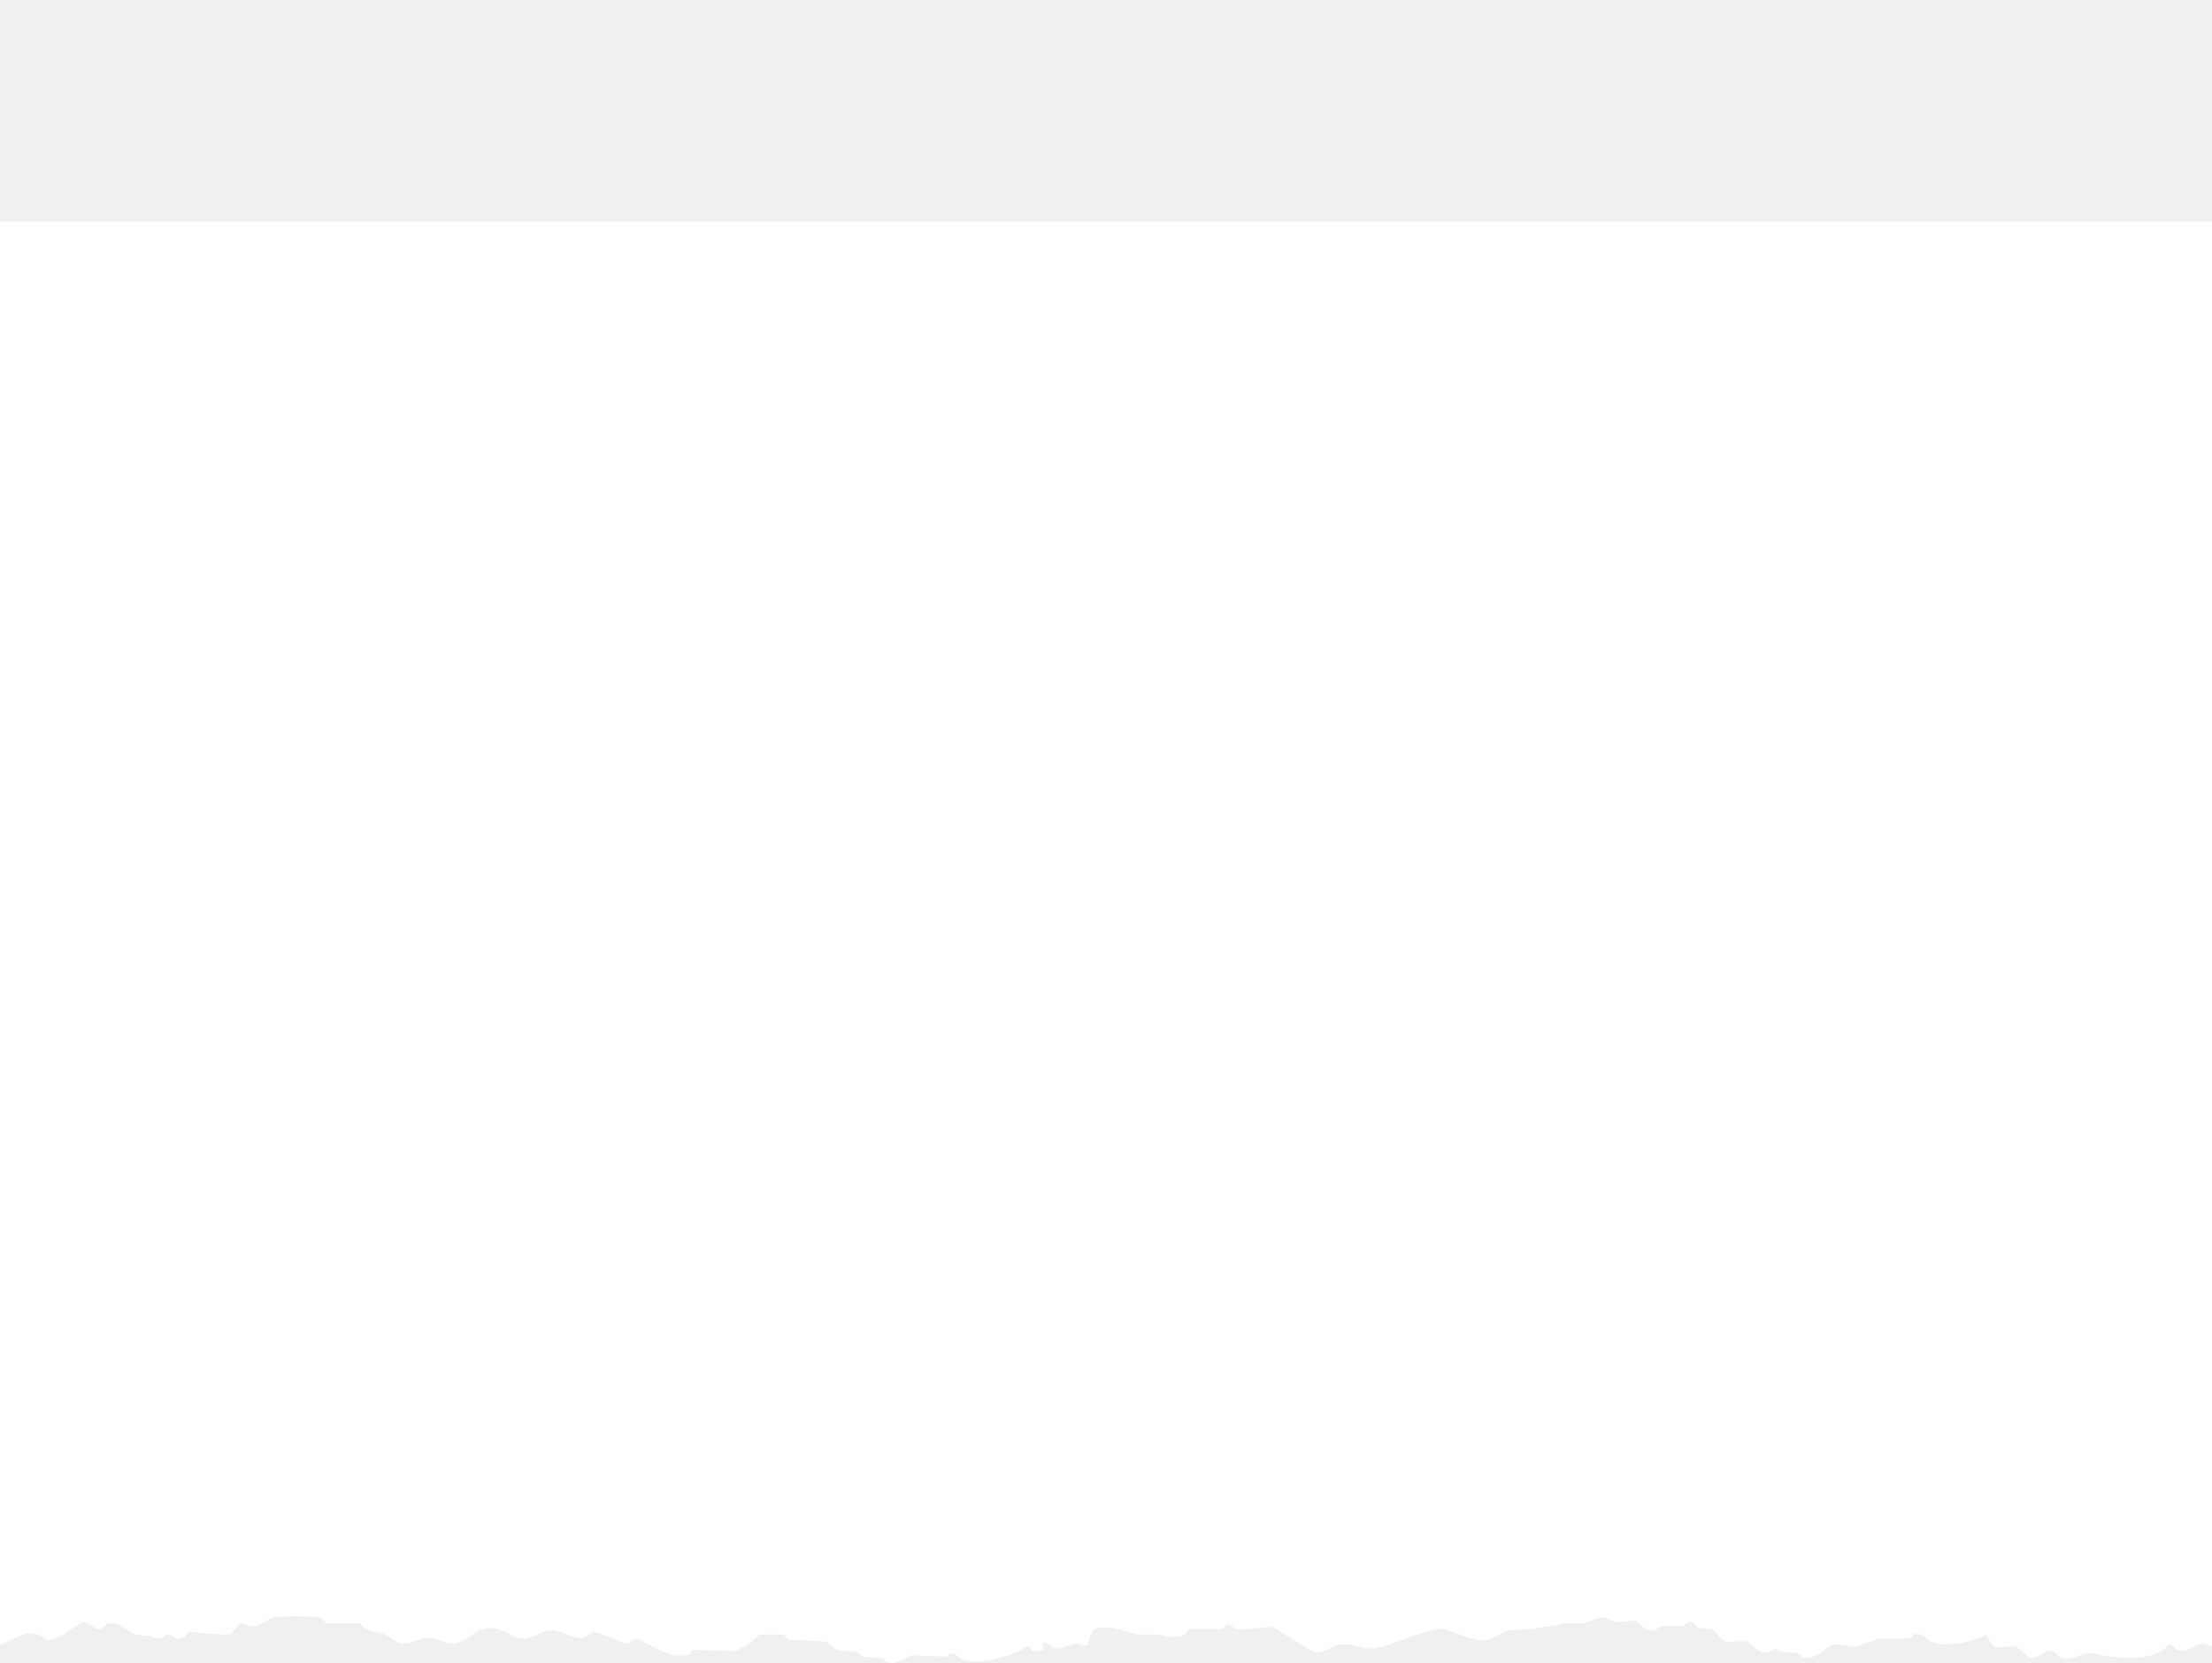
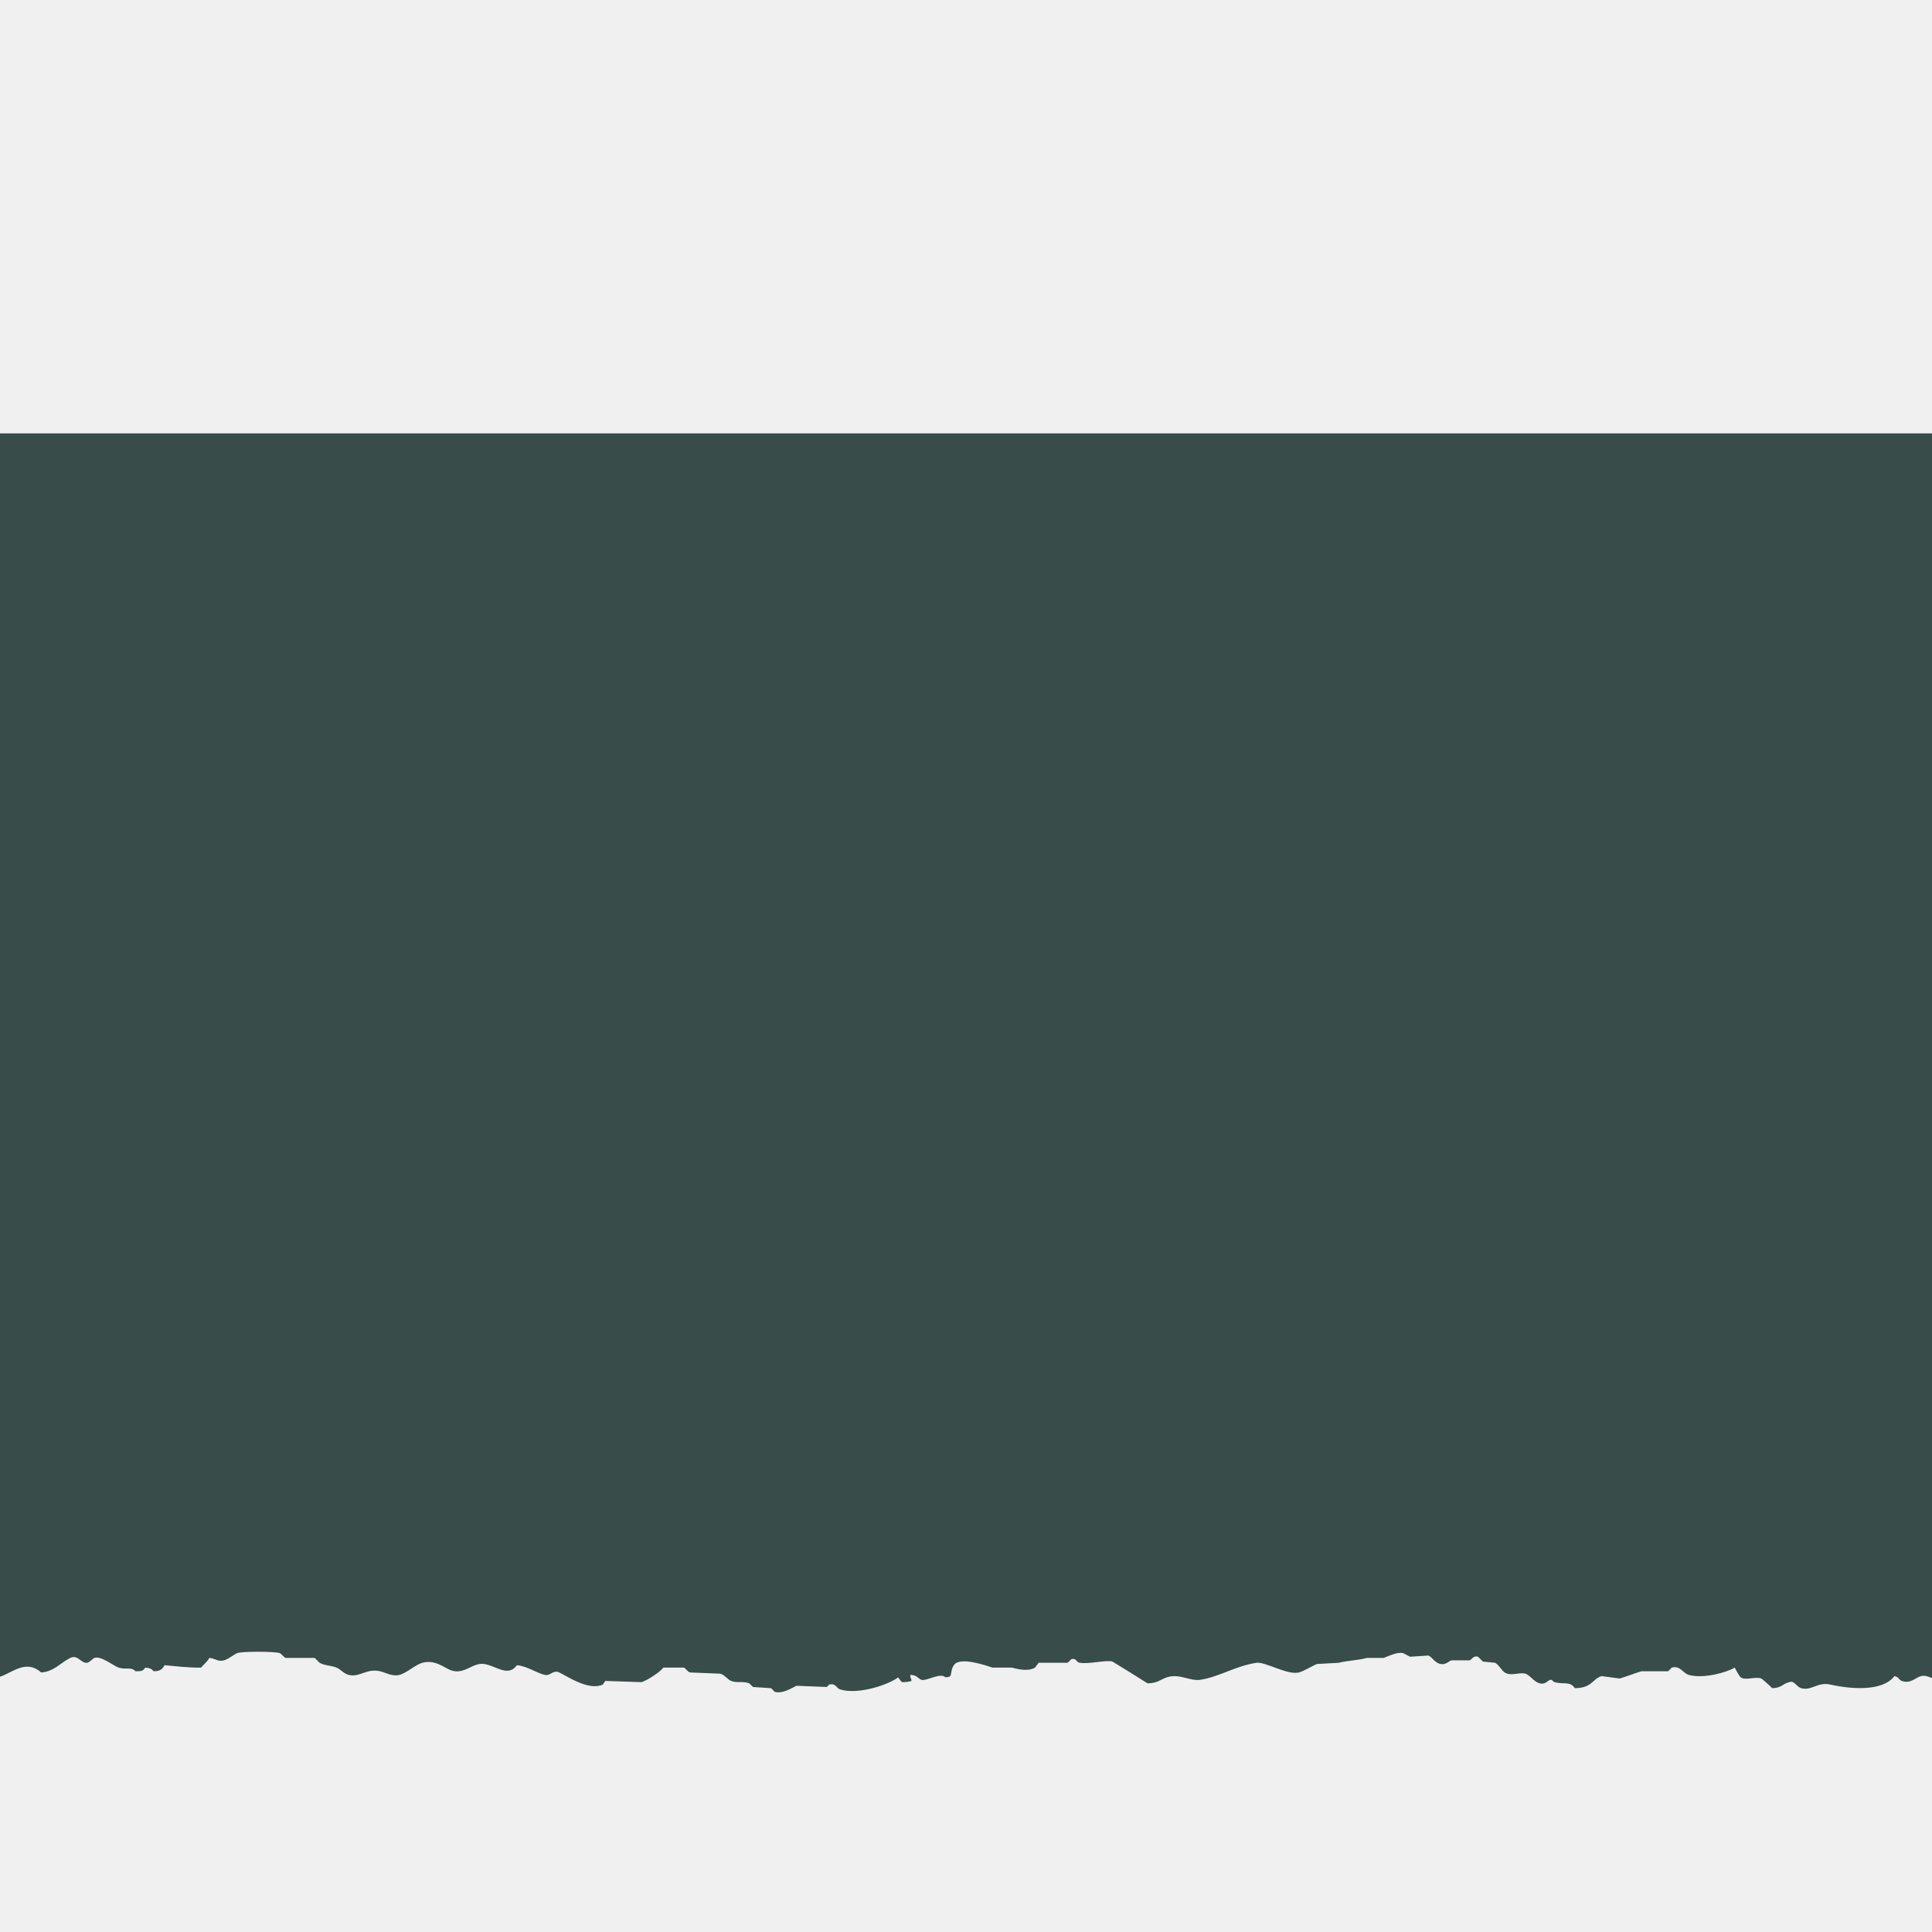
- <svg xmlns="http://www.w3.org/2000/svg" version="1.1" id="Layer_1" x="0px" y="0px" width="798px" height="600px" viewBox="0 0 798 600" enable-background="new 0 0 798 600" xml:space="preserve">
-   <path fill-rule="evenodd" clip-rule="evenodd" fill="#ffffff" d="M-1,80c266.64,0,533.359,0,800,0c0,12.999,0,501.301,0,514.3  c-1.979-0.251-3.19-1.51-5.5-1c-2.073,0.458-4.398,3.336-8,2c-1.363-0.506-0.945-1.542-3-2c-4.889,6.421-17.787,5.443-26.5,3.5  c-5.321-1.187-7.796,2.695-12,1.5c-2.144-0.609-2.77-3.334-5-2.5c-2.848,0.736-2.954,2.354-7,2.5c-0.38-0.469-4.143-3.869-4.5-4  c-2.584-0.948-6.562,0.988-8.5-0.5c-0.765-0.587-1.982-3.179-2.5-4c-3.338,1.996-12.865,4.709-19,3c-2.279-0.635-3.527-4.016-7-3  c-0.5,0.5-1,1-1.5,1.5c-3.666,0-7.334,0-11,0c-2.354,0.689-6.891,2.412-9,3c-2.5-0.333-5-0.667-7.5-1c-4.039,1.34-3.785,4.881-11,5  c-2.197-3.009-4.073-1.426-8.5-2.5c-0.238-0.058-0.982-1.084-1.5-1c-1.27,0.206-2.033,2.104-4.5,1.5c-2.456-0.601-4.021-3.434-6-4  c-2.458-0.703-5.953,1.17-8.5-0.5c-1.283-0.842-2.55-3.348-4-4c-1.666-0.167-3.334-0.333-5-0.5c-0.666-0.667-1.334-1.333-2-2  c-2.108-0.574-2.424,1.148-3.5,1.5c-2.5,0-5,0-7.5,0c-1.213,0.372-2.324,1.938-4.5,1.5c-2.477-0.498-3.352-2.81-5-3.5  c-2.5,0.167-5,0.333-7.5,0.5c-0.653-0.161-2.545-1.396-3-1.5c-2.496-0.57-6.471,1.454-8,2c-2.333,0-4.667,0-7,0  c-3.384,1.001-8.081,1.086-11.5,2c-3,0.167-6,0.333-9,0.5c-2.076,0.81-5.334,2.928-7.5,3.5c-4.587,1.211-14.058-4.523-17.5-4  c-8.551,1.3-15.195,5.692-23,7c-4.572,0.766-8.705-2.709-14-1c-2.795,0.902-3.689,2.417-8,2.5c-0.082-0.11-14.328-8.949-14.5-9  c-2.576-0.767-9.65,1.133-13.5,0.5c-1.744-0.287-1.166-2.031-3.5-1.5c-0.5,0.5-1,1-1.5,1.5c-4,0-8,0-12,0c-0.5,0.667-1,1.333-1.5,2  c-2.643,1.622-6.873,0.754-9.5,0c-2.666,0-5.334,0-8,0c-2.848-0.902-13.672-4.712-16-1c-1.175,1.527-0.919,3.418-1.5,4.5  c-0.59,0.401-0.841,0.387-2,0.5c-2.2-2.122-7.899,1.788-10,1c-1.471-0.552-1.547-1.891-4.5-2c0,0.333,0,0.667,0,1  c0.376,0.536,0.301,0.473,0.5,1.5c-1.024,0.356-2.337,0.497-4,0.5c-0.573-0.728-1.001-1.1-1.5-2c-3.663,2.891-16.4,7.378-24,5  c-1.621-0.507-1.684-2.654-4.5-2c-0.333,0.333-0.667,0.667-1,1c-4.166-0.167-8.334-0.333-12.5-0.5c-1.505,0.609-5.567,3.475-9,2.5  c-0.5-0.5-1-1-1.5-1.5c-2.5-0.167-5-0.333-7.5-0.5c-0.5-0.5-1-1-1.5-1.5c-2.686-1.046-5.182-0.016-7.5-1  c-1.642-0.697-2.621-2.479-4.5-3c-4.166-0.167-8.334-0.333-12.5-0.5c-0.951-0.283-1.863-1.735-2.5-2c-2.833,0-5.667,0-8.5,0  c-1.544,1.963-6.576,5.229-9,6c-5-0.167-10-0.333-15-0.5c-0.333,0.5-0.667,1-1,1.5c-5.854,2.65-14.461-3.294-18-5  c-2.541-1.225-3.66,1.546-6,1c-3.339-0.778-7.41-3.668-11.5-4c-3.641,5.078-8.567,0.247-13.5-0.5c-4.897-0.742-8.296,4.77-14,2.5  c-2.632-1.048-6.404-4.41-11.5-3c-3.154,0.873-6.272,4.116-9.5,5c-2.915,0.798-5.877-1.014-8-1.5c-5.647-1.293-8.433,2.647-13,1.5  c-2.042-0.513-3.28-2.318-5-3c-2.586-1.025-4.607-0.723-7-2c-0.667-0.667-1.333-1.333-2-2c-4,0-8,0-12,0  c-0.788-0.266-1.711-1.735-2.5-2c-2.288-0.769-15.792-0.718-17.5,0c-1.283,0.539-3.721,2.519-5.5,3c-2.606,0.705-3.513-0.84-6-1  c-0.985,1.586-2.277,2.684-3.5,4c-5.542,0.053-10.706-0.618-15-1c-1.055,1.718-1.689,2.406-4.5,2.5c-1.013-1.06-1.471-1.325-3.5-1.5  c-0.986,1.424-1.506,1.507-4,1.5c-1.993-1.967-3.643-0.51-7-1.5c-1.853-0.546-7.212-4.996-10-4c-0.654,0.233-2.018,1.861-3,2  c-2.529,0.358-3.821-3.567-7-2c-3.888,1.916-6.714,5.653-12,6c-6.722-5.98-12.787,1.042-18,2C-1,580.968-1,92.832-1,80z" />
+ <svg xmlns="http://www.w3.org/2000/svg" version="1.1" id="Layer_1" x="0px" y="0px" width="600px" height="600px" viewBox="0 0 798 600" enable-background="new 0 0 798 600" xml:space="preserve">
+   <path fill-rule="evenodd" clip-rule="evenodd" fill="#384c4a" d="M-1,80c266.64,0,533.359,0,800,0c0,12.999,0,501.301,0,514.3  c-1.979-0.251-3.19-1.51-5.5-1c-2.073,0.458-4.398,3.336-8,2c-1.363-0.506-0.945-1.542-3-2c-4.889,6.421-17.787,5.443-26.5,3.5  c-5.321-1.187-7.796,2.695-12,1.5c-2.144-0.609-2.77-3.334-5-2.5c-2.848,0.736-2.954,2.354-7,2.5c-0.38-0.469-4.143-3.869-4.5-4  c-2.584-0.948-6.562,0.988-8.5-0.5c-0.765-0.587-1.982-3.179-2.5-4c-3.338,1.996-12.865,4.709-19,3c-2.279-0.635-3.527-4.016-7-3  c-0.5,0.5-1,1-1.5,1.5c-3.666,0-7.334,0-11,0c-2.354,0.689-6.891,2.412-9,3c-2.5-0.333-5-0.667-7.5-1c-4.039,1.34-3.785,4.881-11,5  c-2.197-3.009-4.073-1.426-8.5-2.5c-0.238-0.058-0.982-1.084-1.5-1c-1.27,0.206-2.033,2.104-4.5,1.5c-2.456-0.601-4.021-3.434-6-4  c-2.458-0.703-5.953,1.17-8.5-0.5c-1.283-0.842-2.55-3.348-4-4c-1.666-0.167-3.334-0.333-5-0.5c-0.666-0.667-1.334-1.333-2-2  c-2.108-0.574-2.424,1.148-3.5,1.5c-2.5,0-5,0-7.5,0c-1.213,0.372-2.324,1.938-4.5,1.5c-2.477-0.498-3.352-2.81-5-3.5  c-2.5,0.167-5,0.333-7.5,0.5c-0.653-0.161-2.545-1.396-3-1.5c-2.496-0.57-6.471,1.454-8,2c-2.333,0-4.667,0-7,0  c-3.384,1.001-8.081,1.086-11.5,2c-3,0.167-6,0.333-9,0.5c-2.076,0.81-5.334,2.928-7.5,3.5c-4.587,1.211-14.058-4.523-17.5-4  c-8.551,1.3-15.195,5.692-23,7c-4.572,0.766-8.705-2.709-14-1c-2.795,0.902-3.689,2.417-8,2.5c-0.082-0.11-14.328-8.949-14.5-9  c-2.576-0.767-9.65,1.133-13.5,0.5c-1.744-0.287-1.166-2.031-3.5-1.5c-0.5,0.5-1,1-1.5,1.5c-4,0-8,0-12,0c-0.5,0.667-1,1.333-1.5,2  c-2.643,1.622-6.873,0.754-9.5,0c-2.666,0-5.334,0-8,0c-2.848-0.902-13.672-4.712-16-1c-1.175,1.527-0.919,3.418-1.5,4.5  c-0.59,0.401-0.841,0.387-2,0.5c-2.2-2.122-7.899,1.788-10,1c-1.471-0.552-1.547-1.891-4.5-2c0,0.333,0,0.667,0,1  c0.376,0.536,0.301,0.473,0.5,1.5c-1.024,0.356-2.337,0.497-4,0.5c-0.573-0.728-1.001-1.1-1.5-2c-3.663,2.891-16.4,7.378-24,5  c-1.621-0.507-1.684-2.654-4.5-2c-0.333,0.333-0.667,0.667-1,1c-4.166-0.167-8.334-0.333-12.5-0.5c-1.505,0.609-5.567,3.475-9,2.5  c-0.5-0.5-1-1-1.5-1.5c-2.5-0.167-5-0.333-7.5-0.5c-0.5-0.5-1-1-1.5-1.5c-2.686-1.046-5.182-0.016-7.5-1  c-1.642-0.697-2.621-2.479-4.5-3c-4.166-0.167-8.334-0.333-12.5-0.5c-0.951-0.283-1.863-1.735-2.5-2c-2.833,0-5.667,0-8.5,0  c-1.544,1.963-6.576,5.229-9,6c-5-0.167-10-0.333-15-0.5c-0.333,0.5-0.667,1-1,1.5c-5.854,2.65-14.461-3.294-18-5  c-2.541-1.225-3.66,1.546-6,1c-3.339-0.778-7.41-3.668-11.5-4c-3.641,5.078-8.567,0.247-13.5-0.5c-4.897-0.742-8.296,4.77-14,2.5  c-2.632-1.048-6.404-4.41-11.5-3c-3.154,0.873-6.272,4.116-9.5,5c-2.915,0.798-5.877-1.014-8-1.5c-5.647-1.293-8.433,2.647-13,1.5  c-2.042-0.513-3.28-2.318-5-3c-2.586-1.025-4.607-0.723-7-2c-0.667-0.667-1.333-1.333-2-2c-4,0-8,0-12,0  c-0.788-0.266-1.711-1.735-2.5-2c-2.288-0.769-15.792-0.718-17.5,0c-1.283,0.539-3.721,2.519-5.5,3c-2.606,0.705-3.513-0.84-6-1  c-0.985,1.586-2.277,2.684-3.5,4c-5.542,0.053-10.706-0.618-15-1c-1.055,1.718-1.689,2.406-4.5,2.5c-1.013-1.06-1.471-1.325-3.5-1.5  c-0.986,1.424-1.506,1.507-4,1.5c-1.993-1.967-3.643-0.51-7-1.5c-1.853-0.546-7.212-4.996-10-4c-0.654,0.233-2.018,1.861-3,2  c-2.529,0.358-3.821-3.567-7-2c-3.888,1.916-6.714,5.653-12,6c-6.722-5.98-12.787,1.042-18,2C-1,580.968-1,92.832-1,80z" />
</svg>
